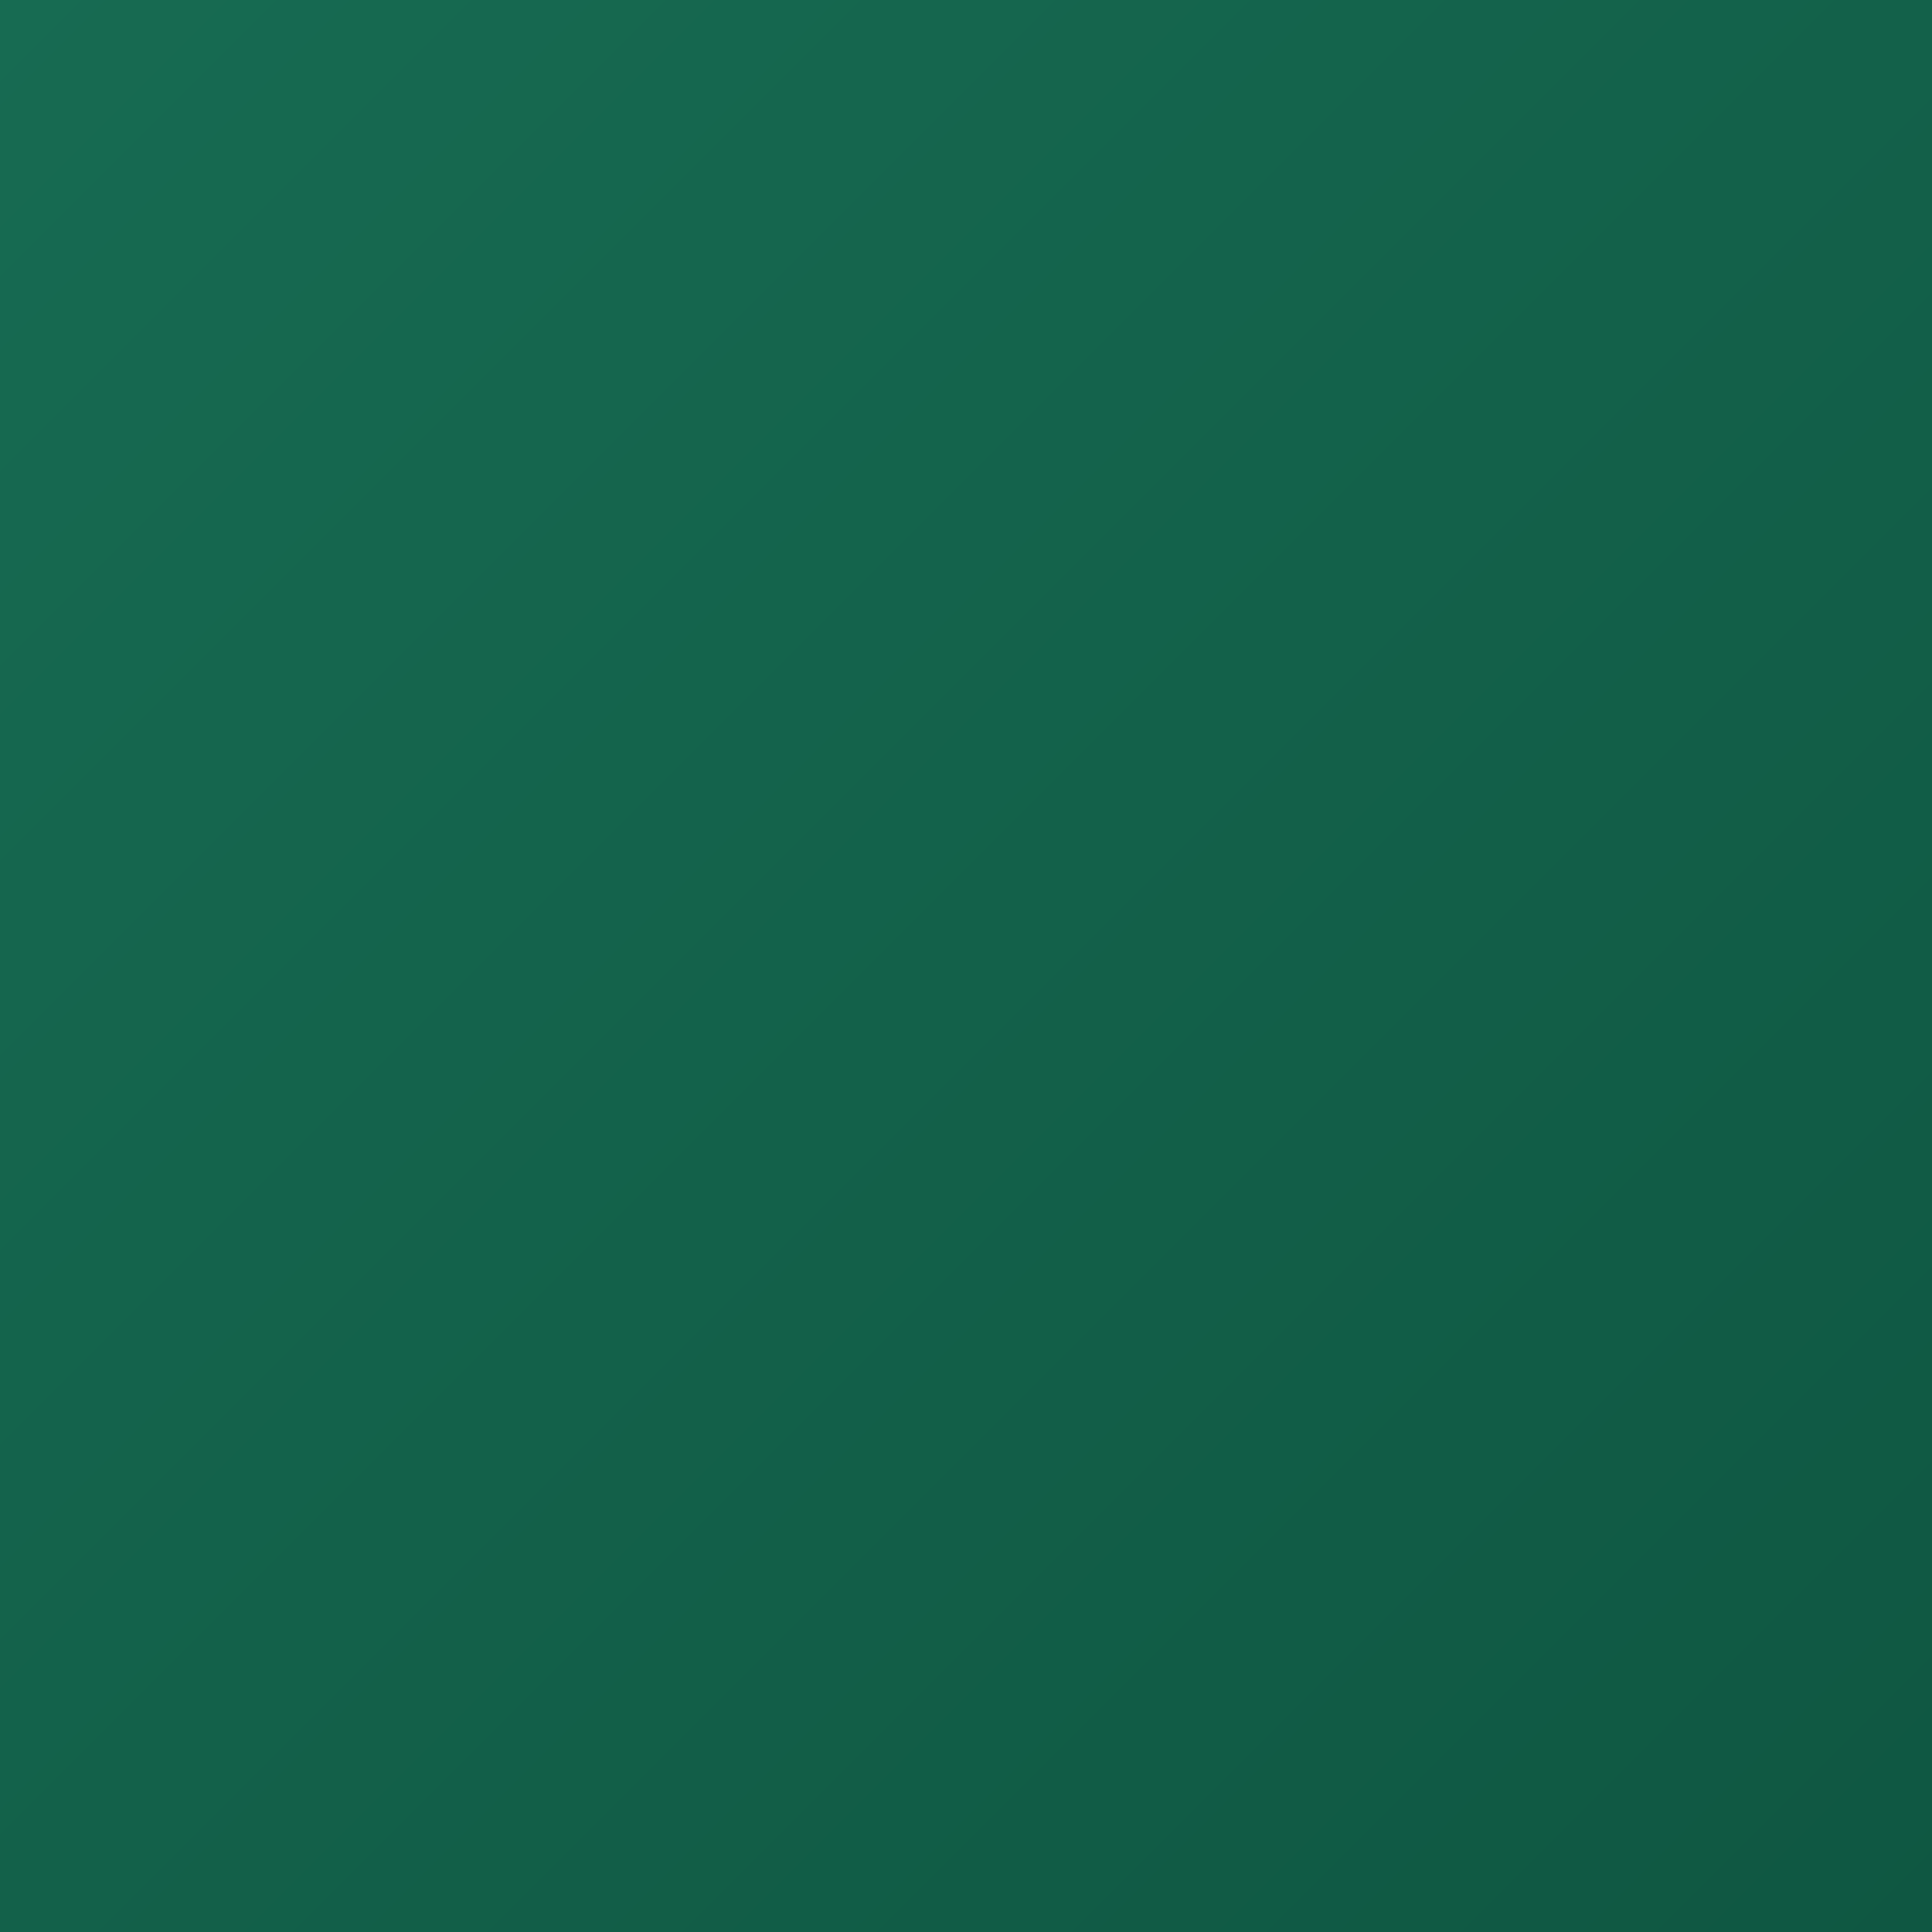
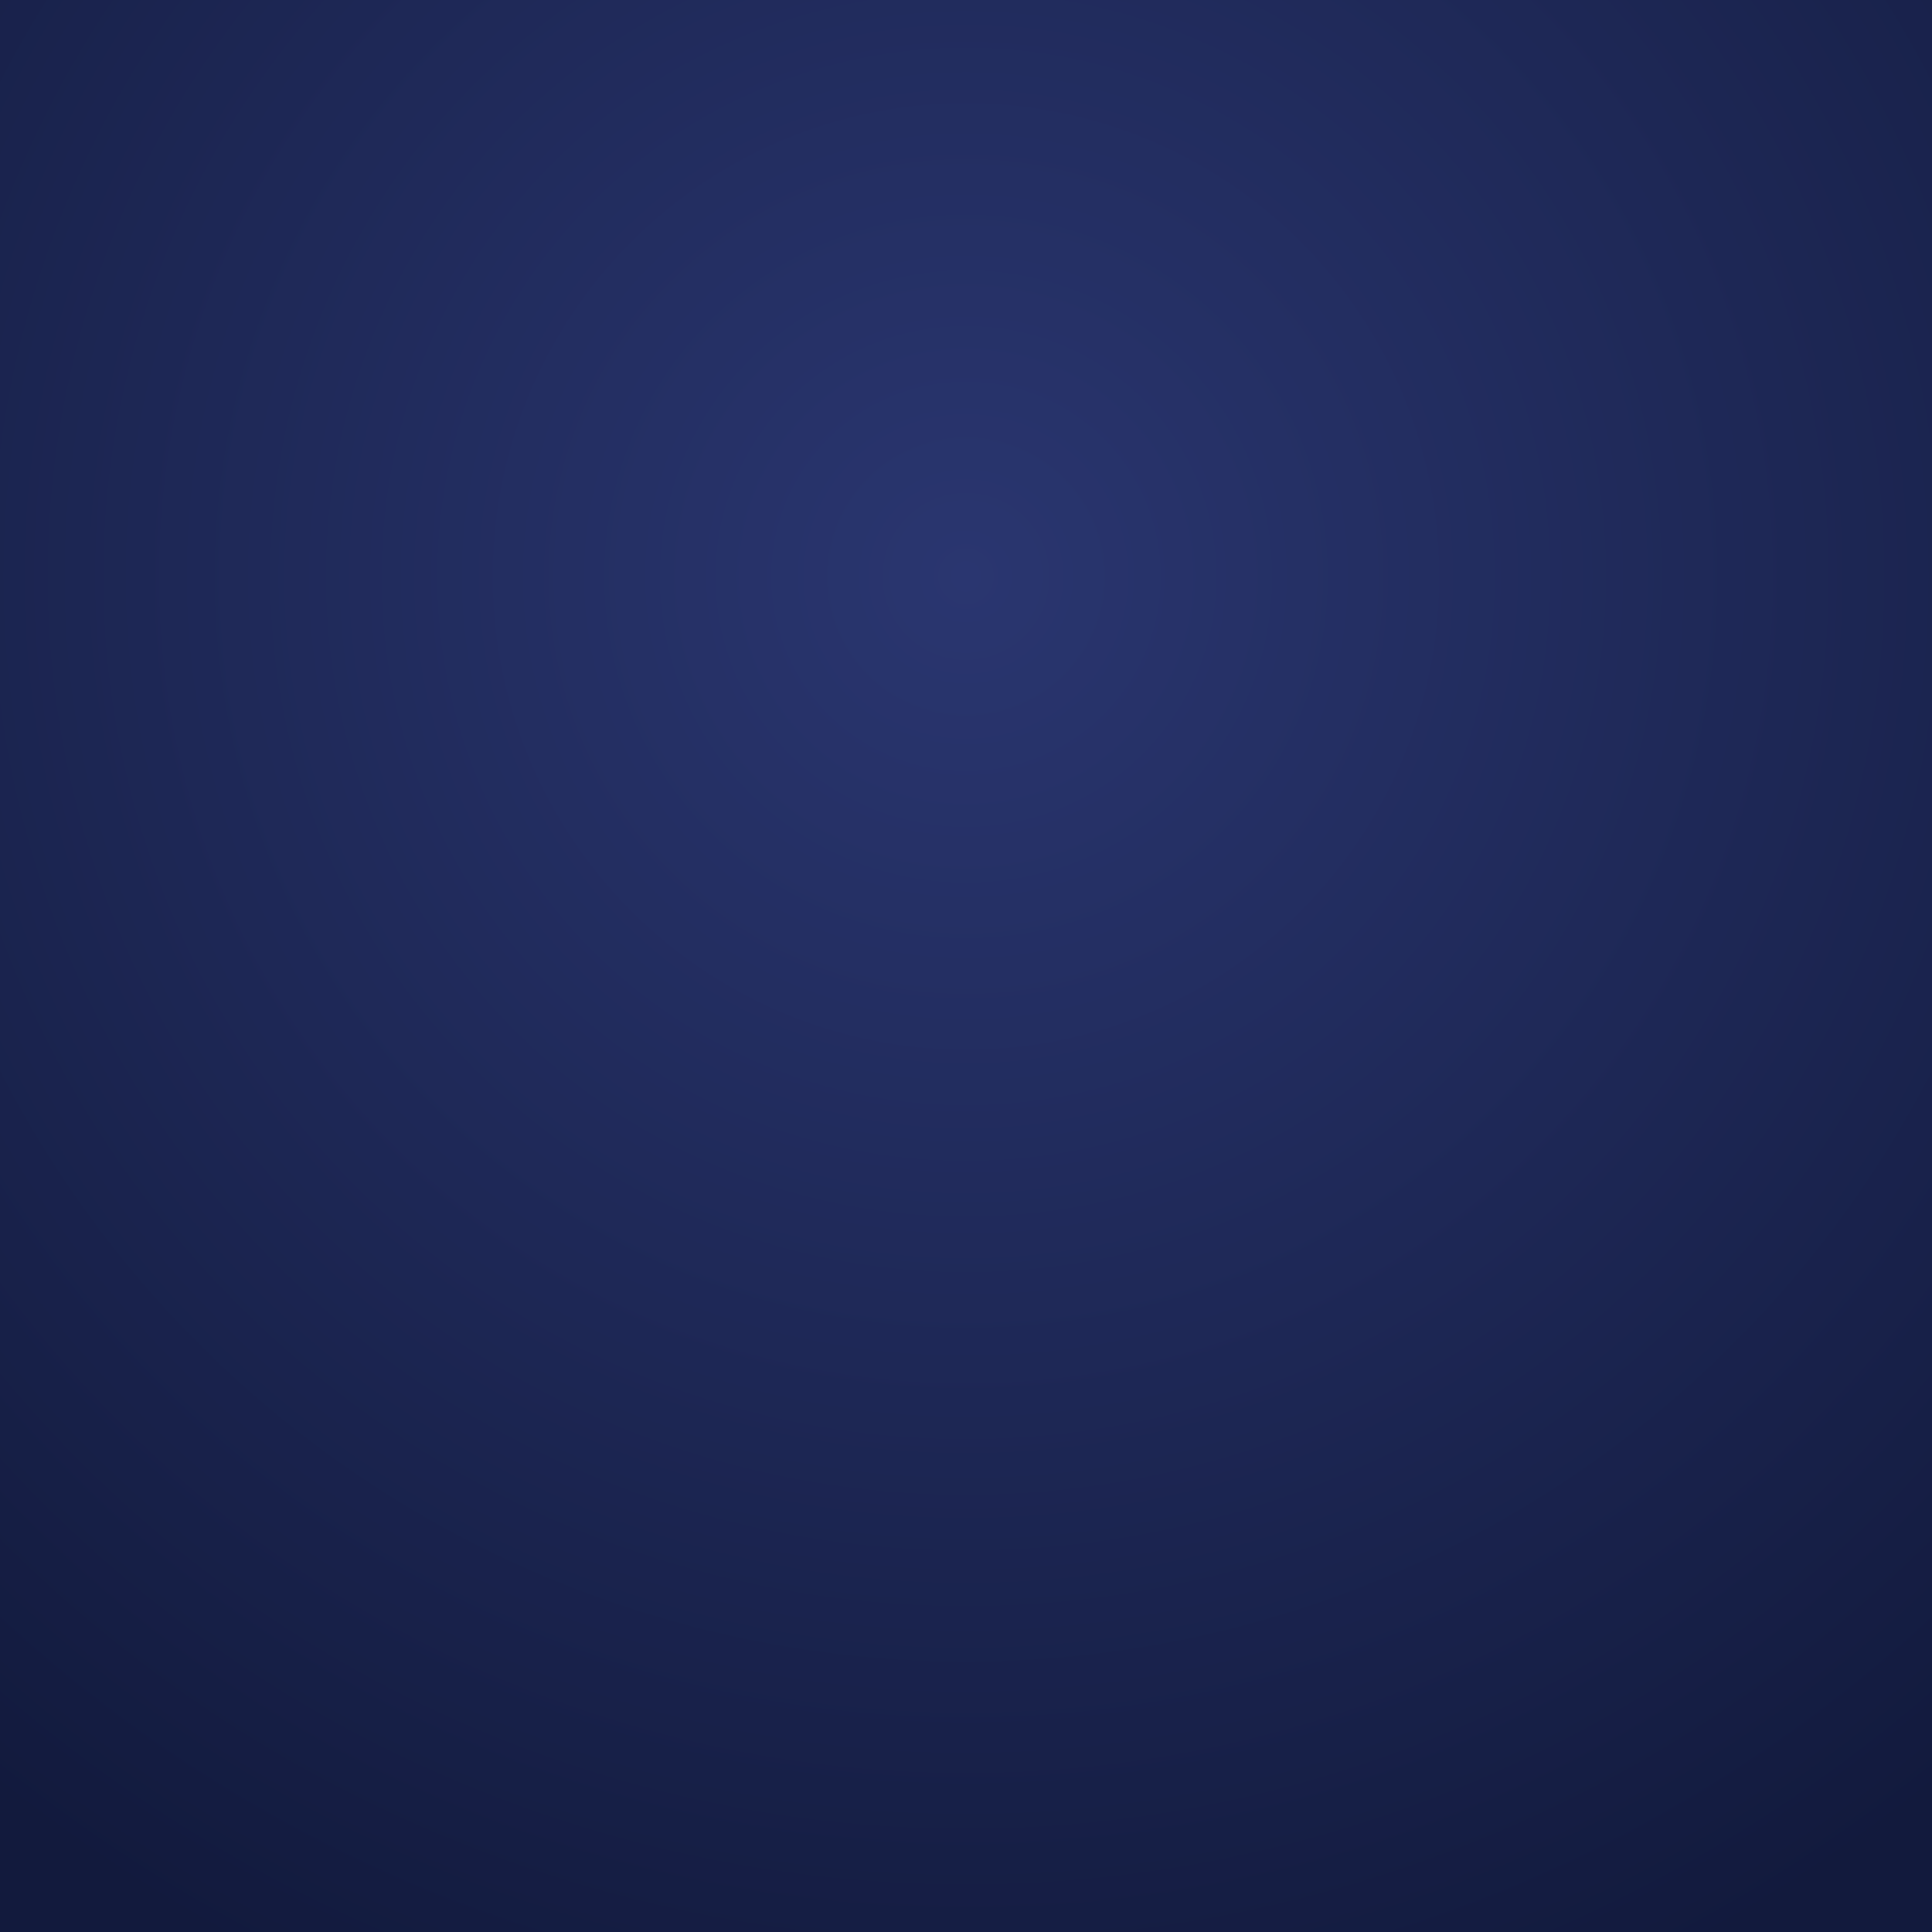
<svg xmlns="http://www.w3.org/2000/svg" width="1024" height="1024" viewBox="0 0 1024 1024">
  <defs>
-     <linearGradient id="bg" x1="0" y1="0" x2="1" y2="1">
-       <stop offset="0" stop-color="#176b52" />
-       <stop offset="1" stop-color="#0f5742" />
-     </linearGradient>
+     <radialGradient id="bg" cx="50%" cy="30%" r="80%">
+       <stop offset="0" stop-color="#2A3670" />
+       <stop offset="1" stop-color="#121A3D" />
+     </radialGradient>
  </defs>
  <rect width="1024" height="1024" fill="url(#bg)" />
</svg>
